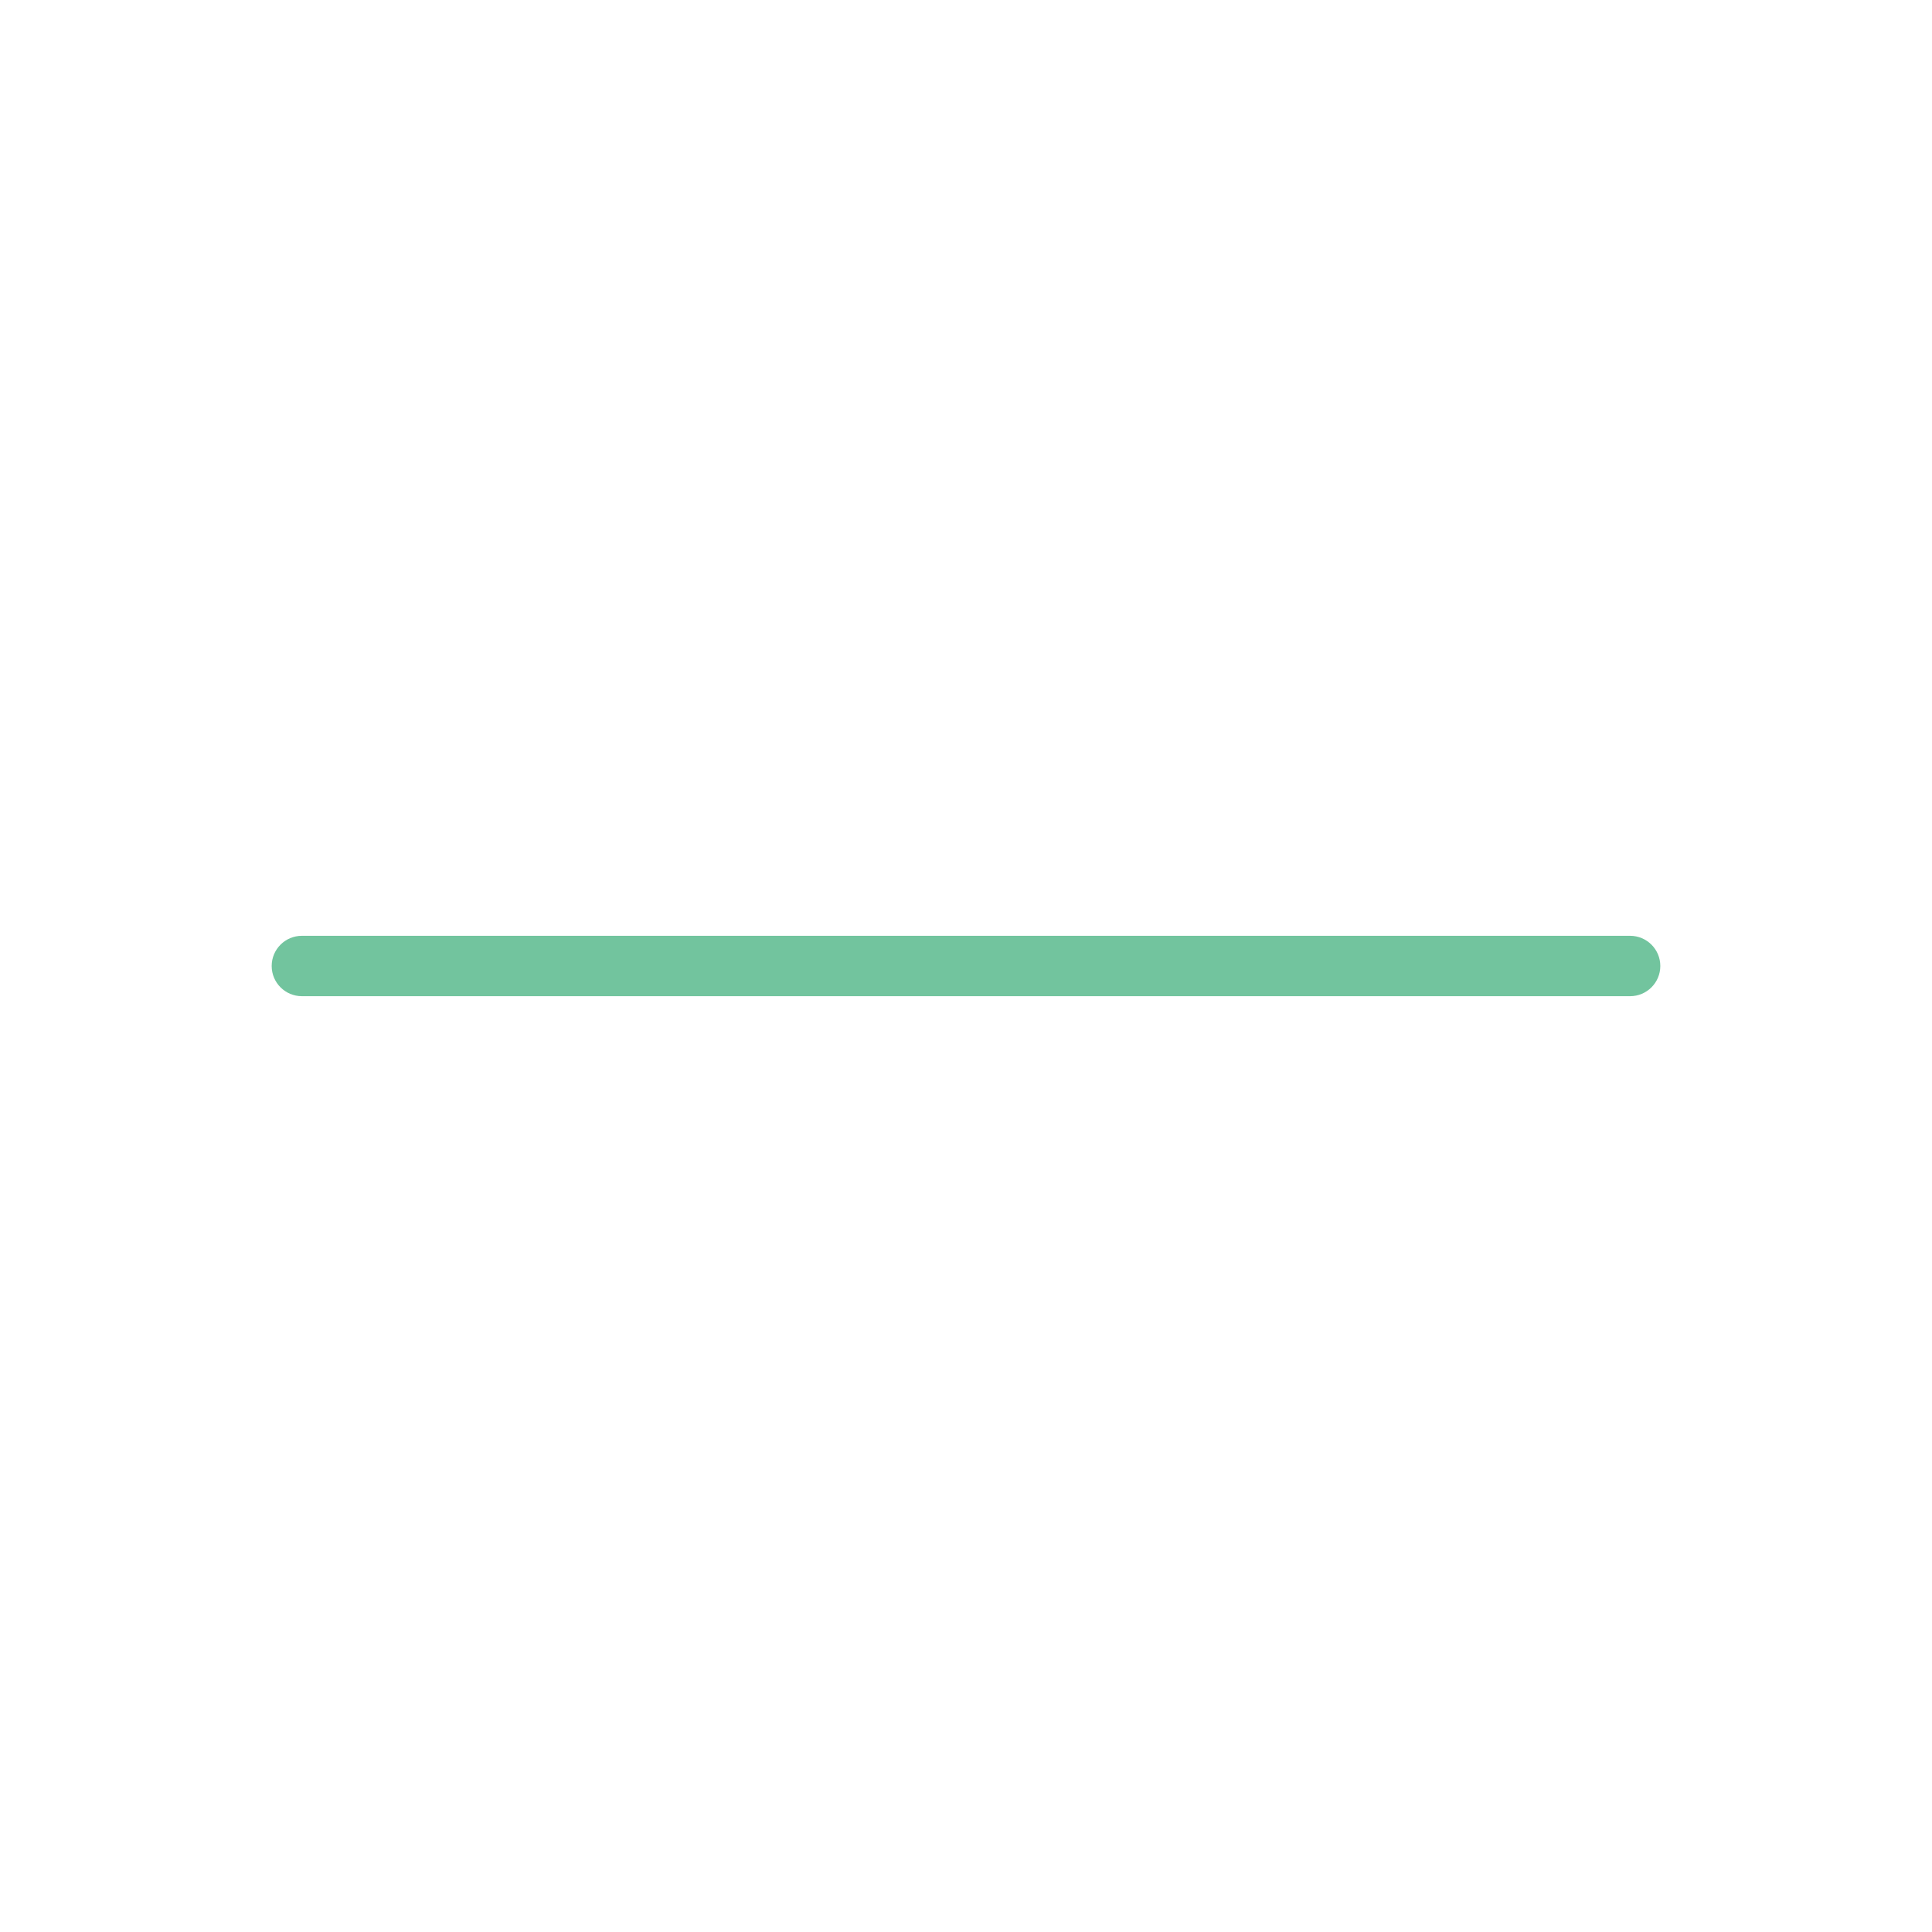
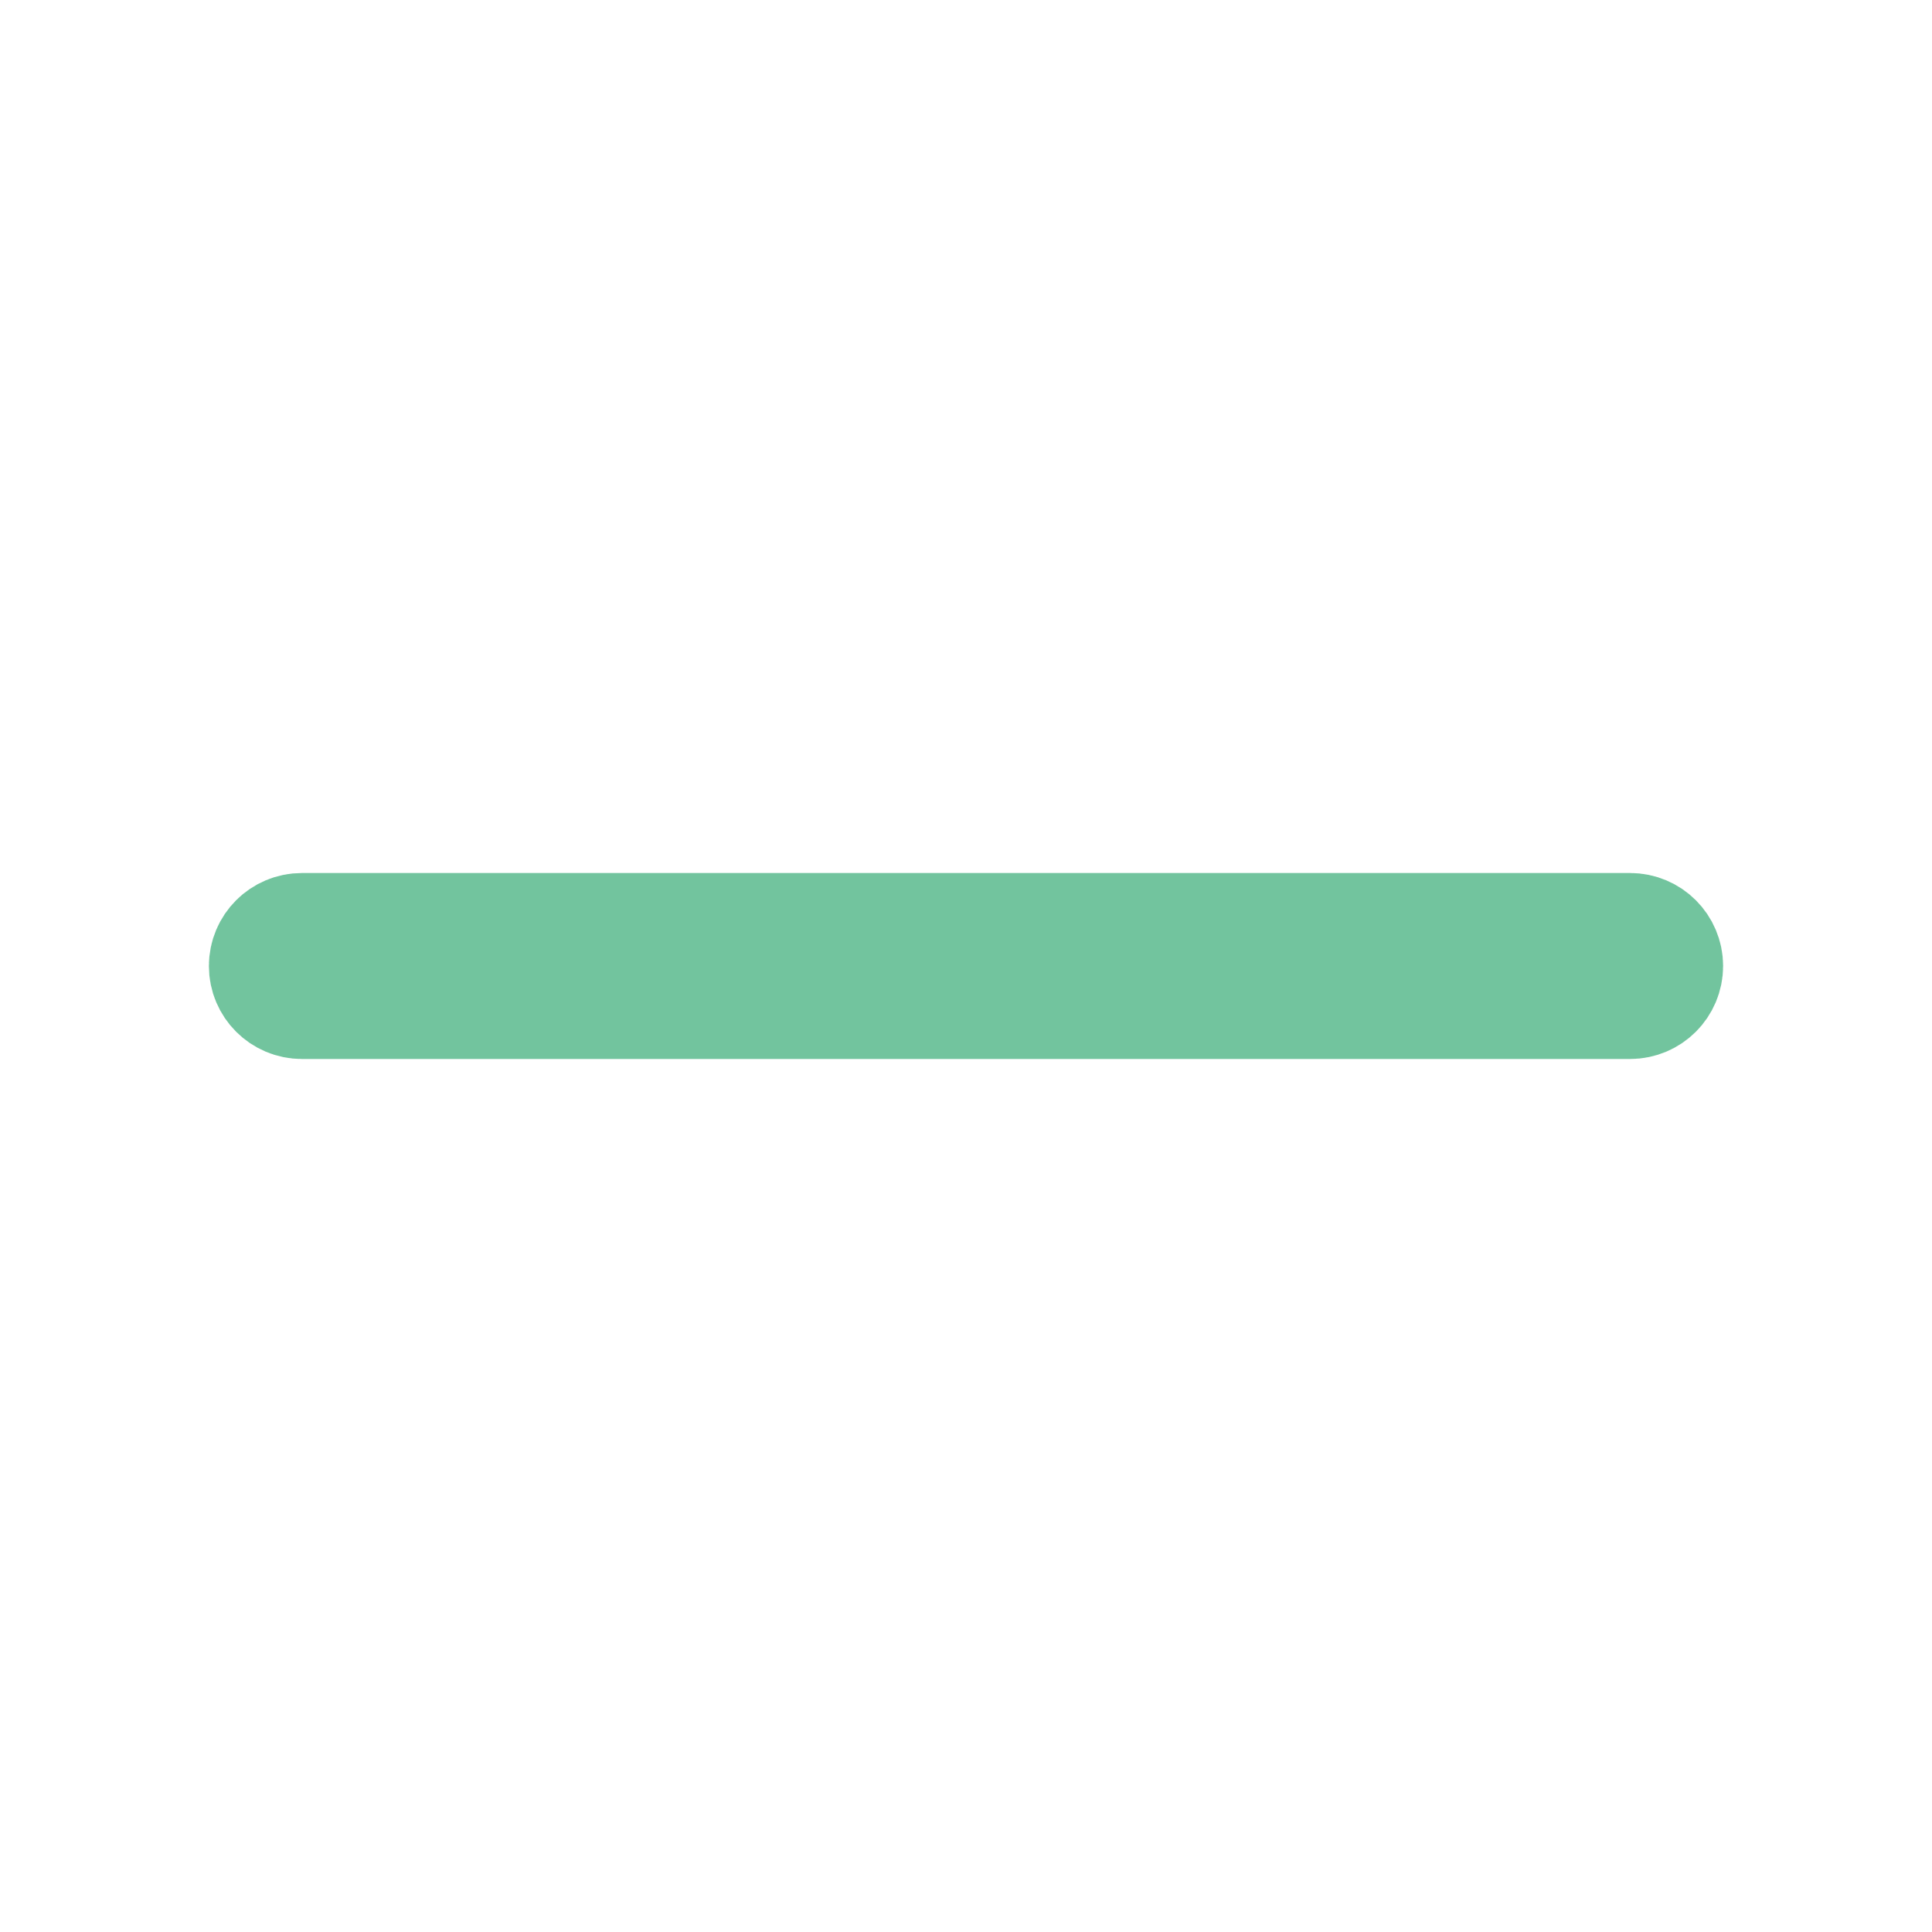
- <svg xmlns="http://www.w3.org/2000/svg" fill="#72c49e" width="800px" height="800px" viewBox="0 0 256 256" id="Flat">
+ <svg xmlns="http://www.w3.org/2000/svg" fill="#72C49E" width="800px" height="800px" viewBox="0 0 256 256" id="Flat" stroke="#72C49E" stroke-width="16.64">
  <g id="SVGRepo_bgCarrier" stroke-width="0" />
  <g id="SVGRepo_tracerCarrier" stroke-linecap="round" stroke-linejoin="round" />
  <g id="SVGRepo_iconCarrier">
    <path d="M216,132H40a4,4,0,0,1,0-8H216a4,4,0,0,1,0,8Z" />
  </g>
</svg>
